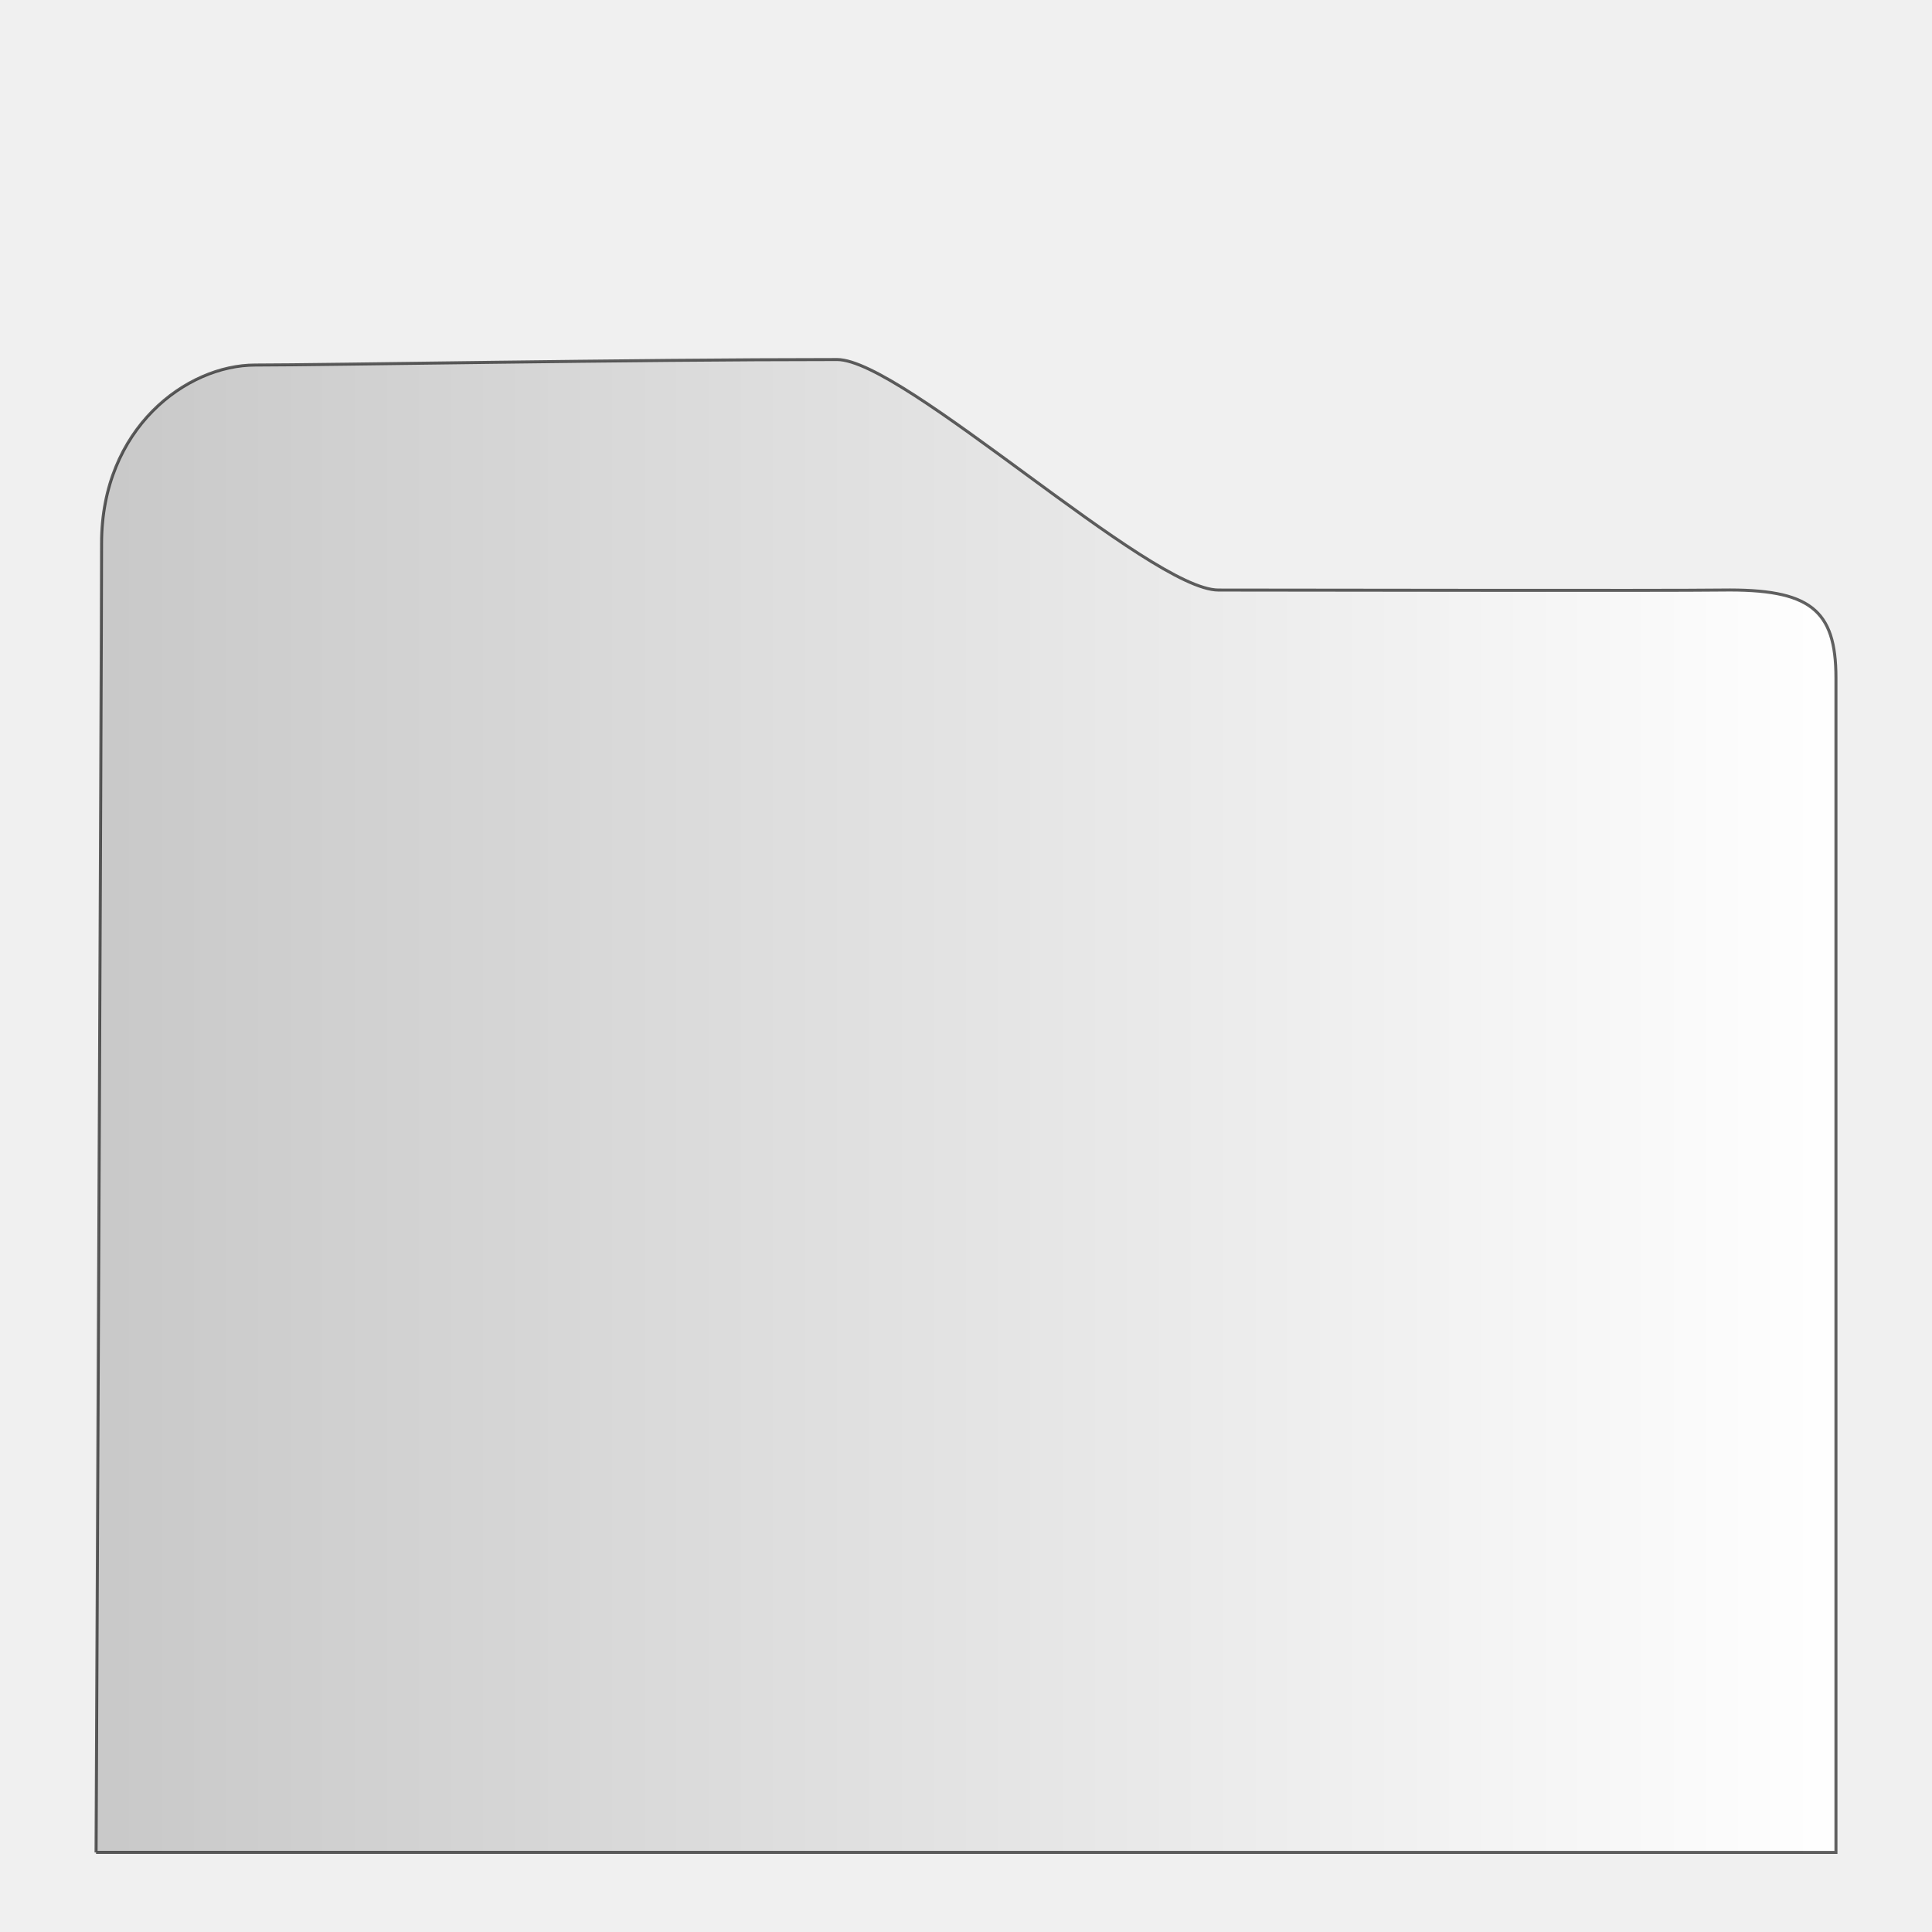
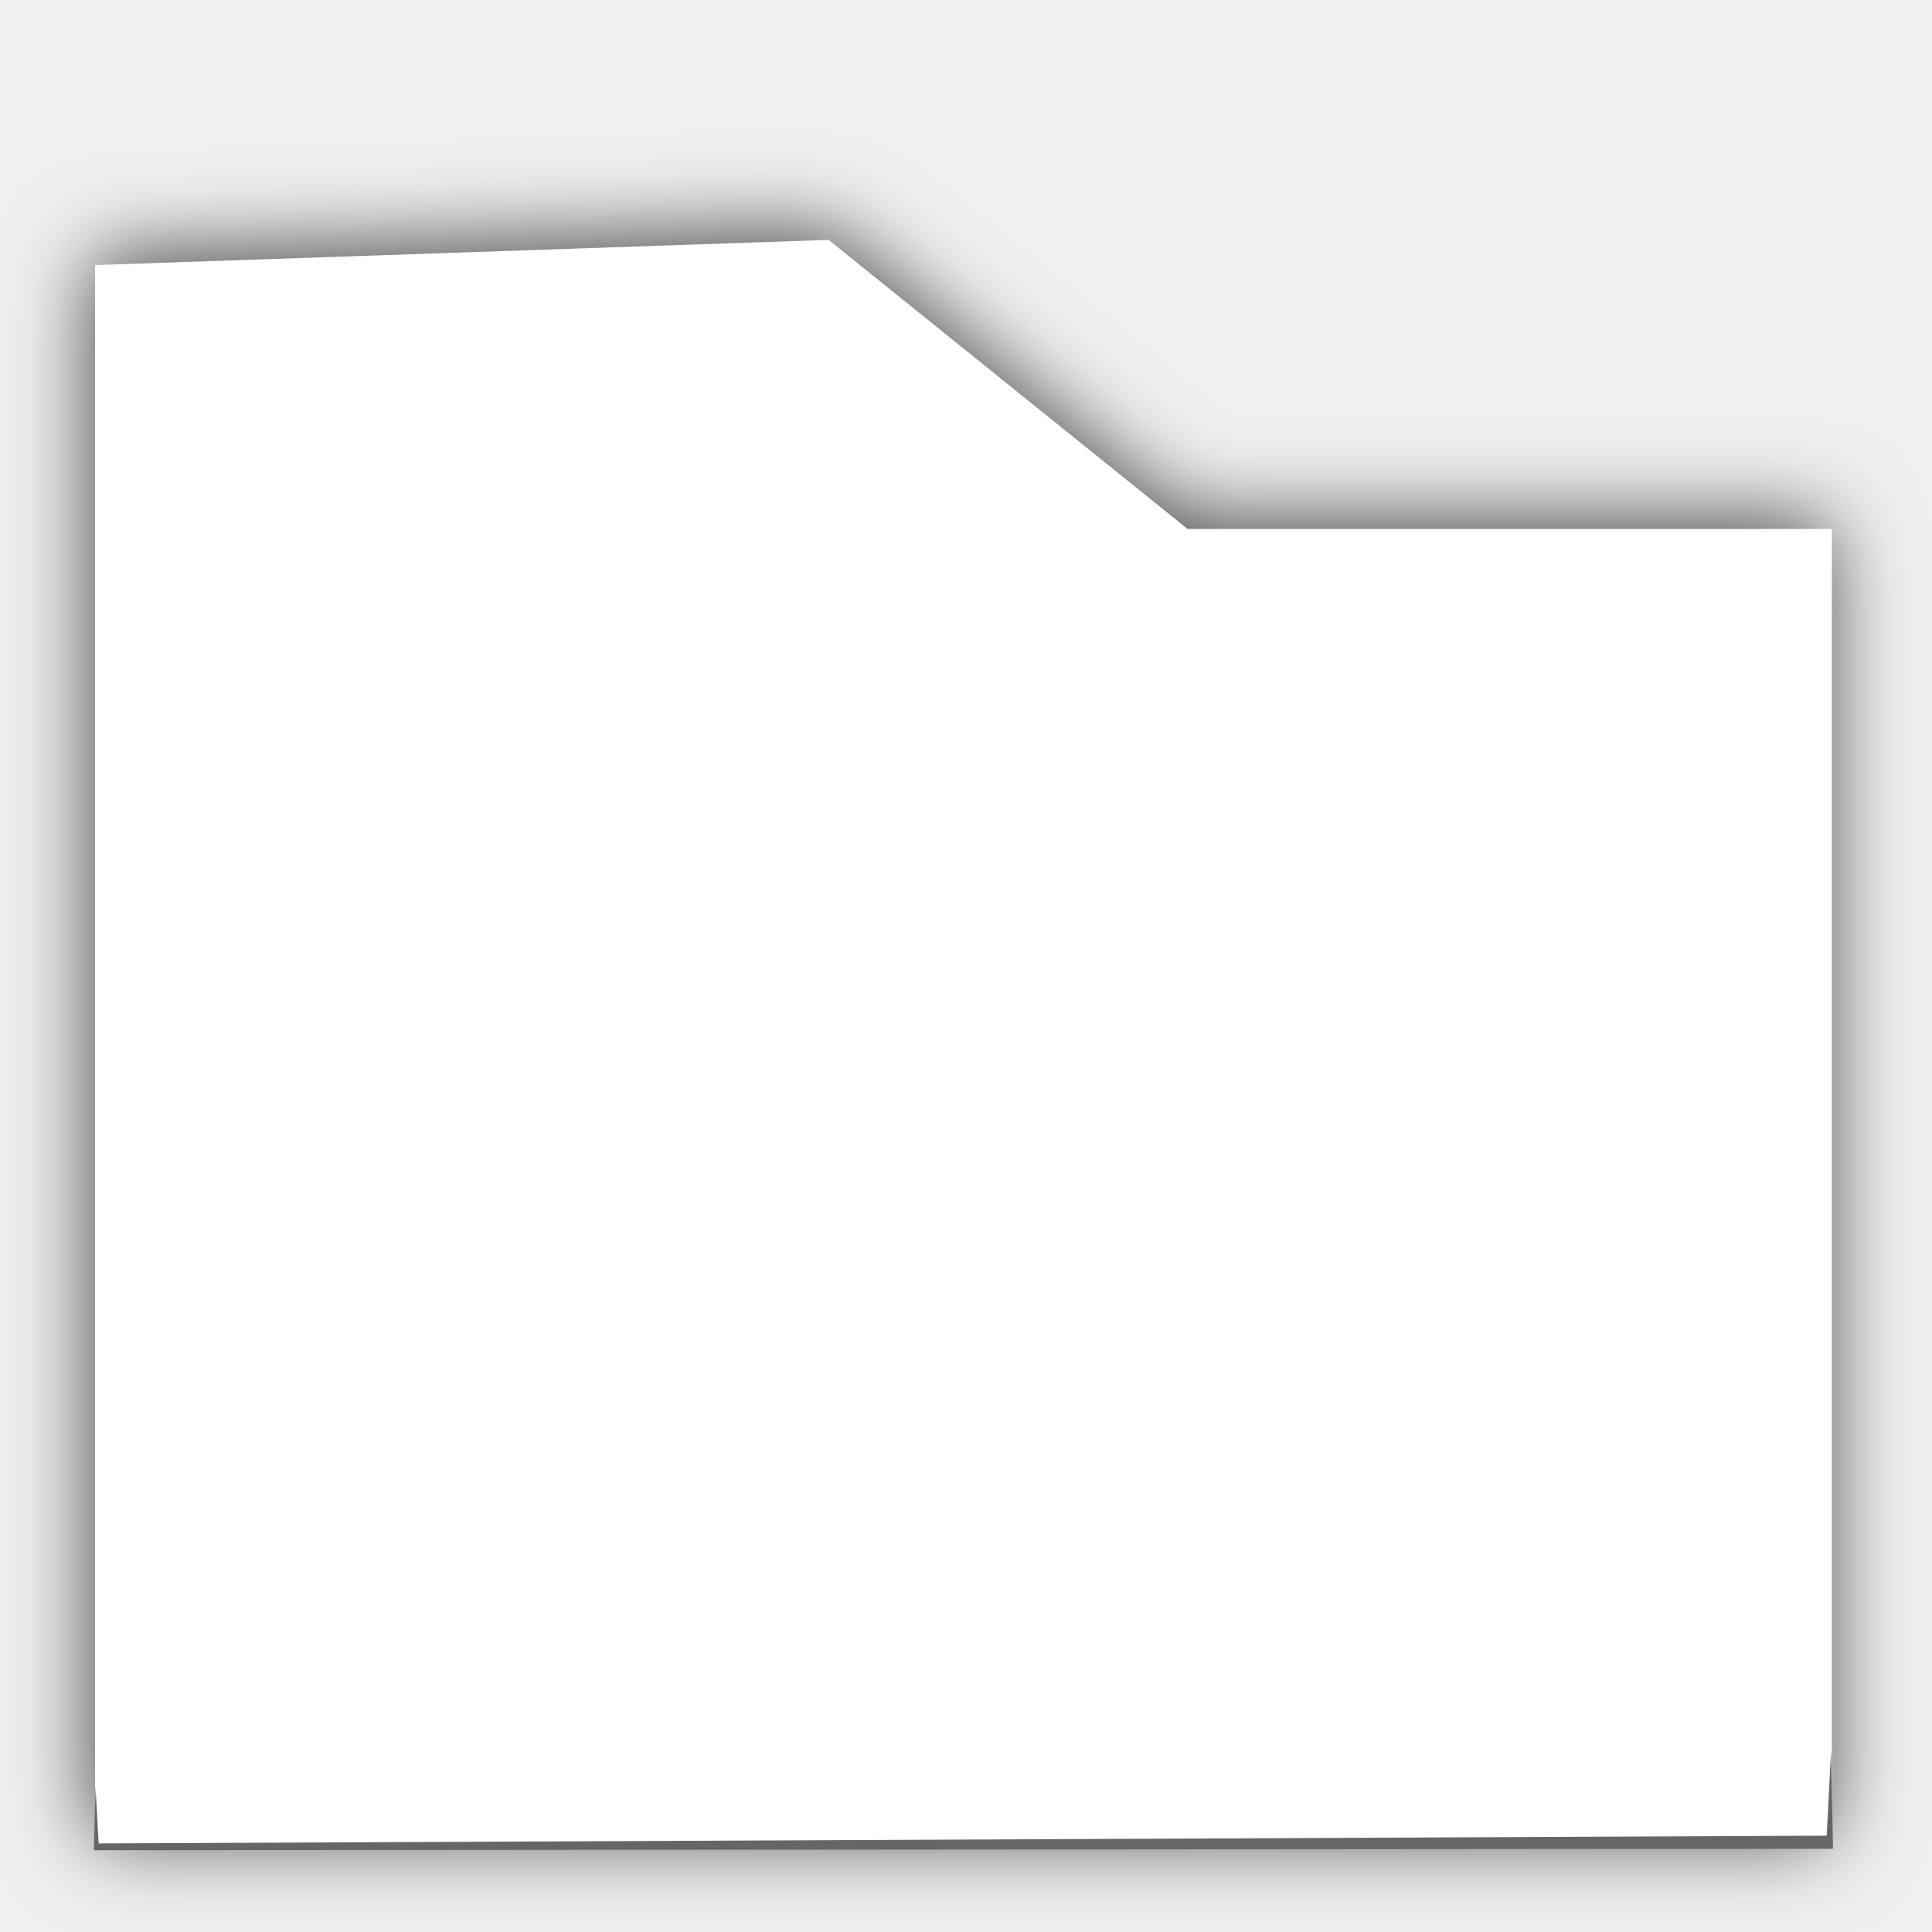
- <svg xmlns="http://www.w3.org/2000/svg" xmlns:xlink="http://www.w3.org/1999/xlink" width="64px" height="64px" id="svg2985" version="1.1">
+ <svg xmlns="http://www.w3.org/2000/svg" width="64px" height="64px" id="svg2985" version="1.1">
  <defs id="defs2987">
    <linearGradient id="linearGradient3765">
      <stop style="stop-color:#c8c8c8;stop-opacity:1;" offset="0" id="stop3767" />
      <stop style="stop-color:#ffffff;stop-opacity:1;" offset="1" id="stop3769" />
    </linearGradient>
-     <linearGradient xlink:href="#linearGradient3765" id="linearGradient3771" x1="2.682" y1="36.627" x2="61.318" y2="36.627" gradientUnits="userSpaceOnUse" />
+     <filter id="filter3787">
+       <feGaussianBlur stdDeviation="1.382" id="feGaussianBlur3789" />
+     </filter>
+     <filter id="filter3814">
+       <feGaussianBlur stdDeviation="1.384" id="feGaussianBlur3816" />
+     </filter>
  </defs>
-   <g id="layer1">
-     <path style="fill:url(#linearGradient3771);fill-opacity:1;stroke:#000000;stroke-width:0.1;stroke-linecap:butt;stroke-linejoin:miter;stroke-miterlimit:4;stroke-opacity:0.613;stroke-dasharray:none" d="m 3.182,61.364 57.636,0 0,-38.909 c 0,-2.269 -0.863,-2.95 -3.773,-2.909 -1.818,0.025 -14.311,0 -16.681,0 -2.273,0 -10.447,-7.636 -12.636,-7.636 -6.819,0 -17,0.182 -19.273,0.182 -2.273,0 -5.091,2.091 -5.091,5.909 0,3.818 -0.182,43.364 -0.182,43.364 z" id="path2995" />
+   <g id="g3755">
+     <path style="fill:#000000;stroke:none;display:inline;filter:url(#filter3814);opacity:0.7" d="m 3.052,8.495 0,52.39 57.533,0 0,-43.648 -21.342,0 -11.892,-9.578 z" id="path3758-0" />
+   </g>
+   <g id="layer1" style="display:inline">
+     <path style="fill:#ffffff;stroke:none;stroke-width:1px;stroke-linecap:butt;stroke-linejoin:miter;stroke-opacity:1" d="m 3.15,8.781 0,52.39 57.533,0 0,-43.648 -21.342,0 L 27.449,7.946 z" id="path3758" />
+     <path style="fill:#666666;stroke:none" d="m 3.165,59.208 -0.057,2.083 57.613,-0.048 -0.064,-3.262 -0.145,2.828 -57.244,0.257 z" id="path3760" />
  </g>
</svg>
